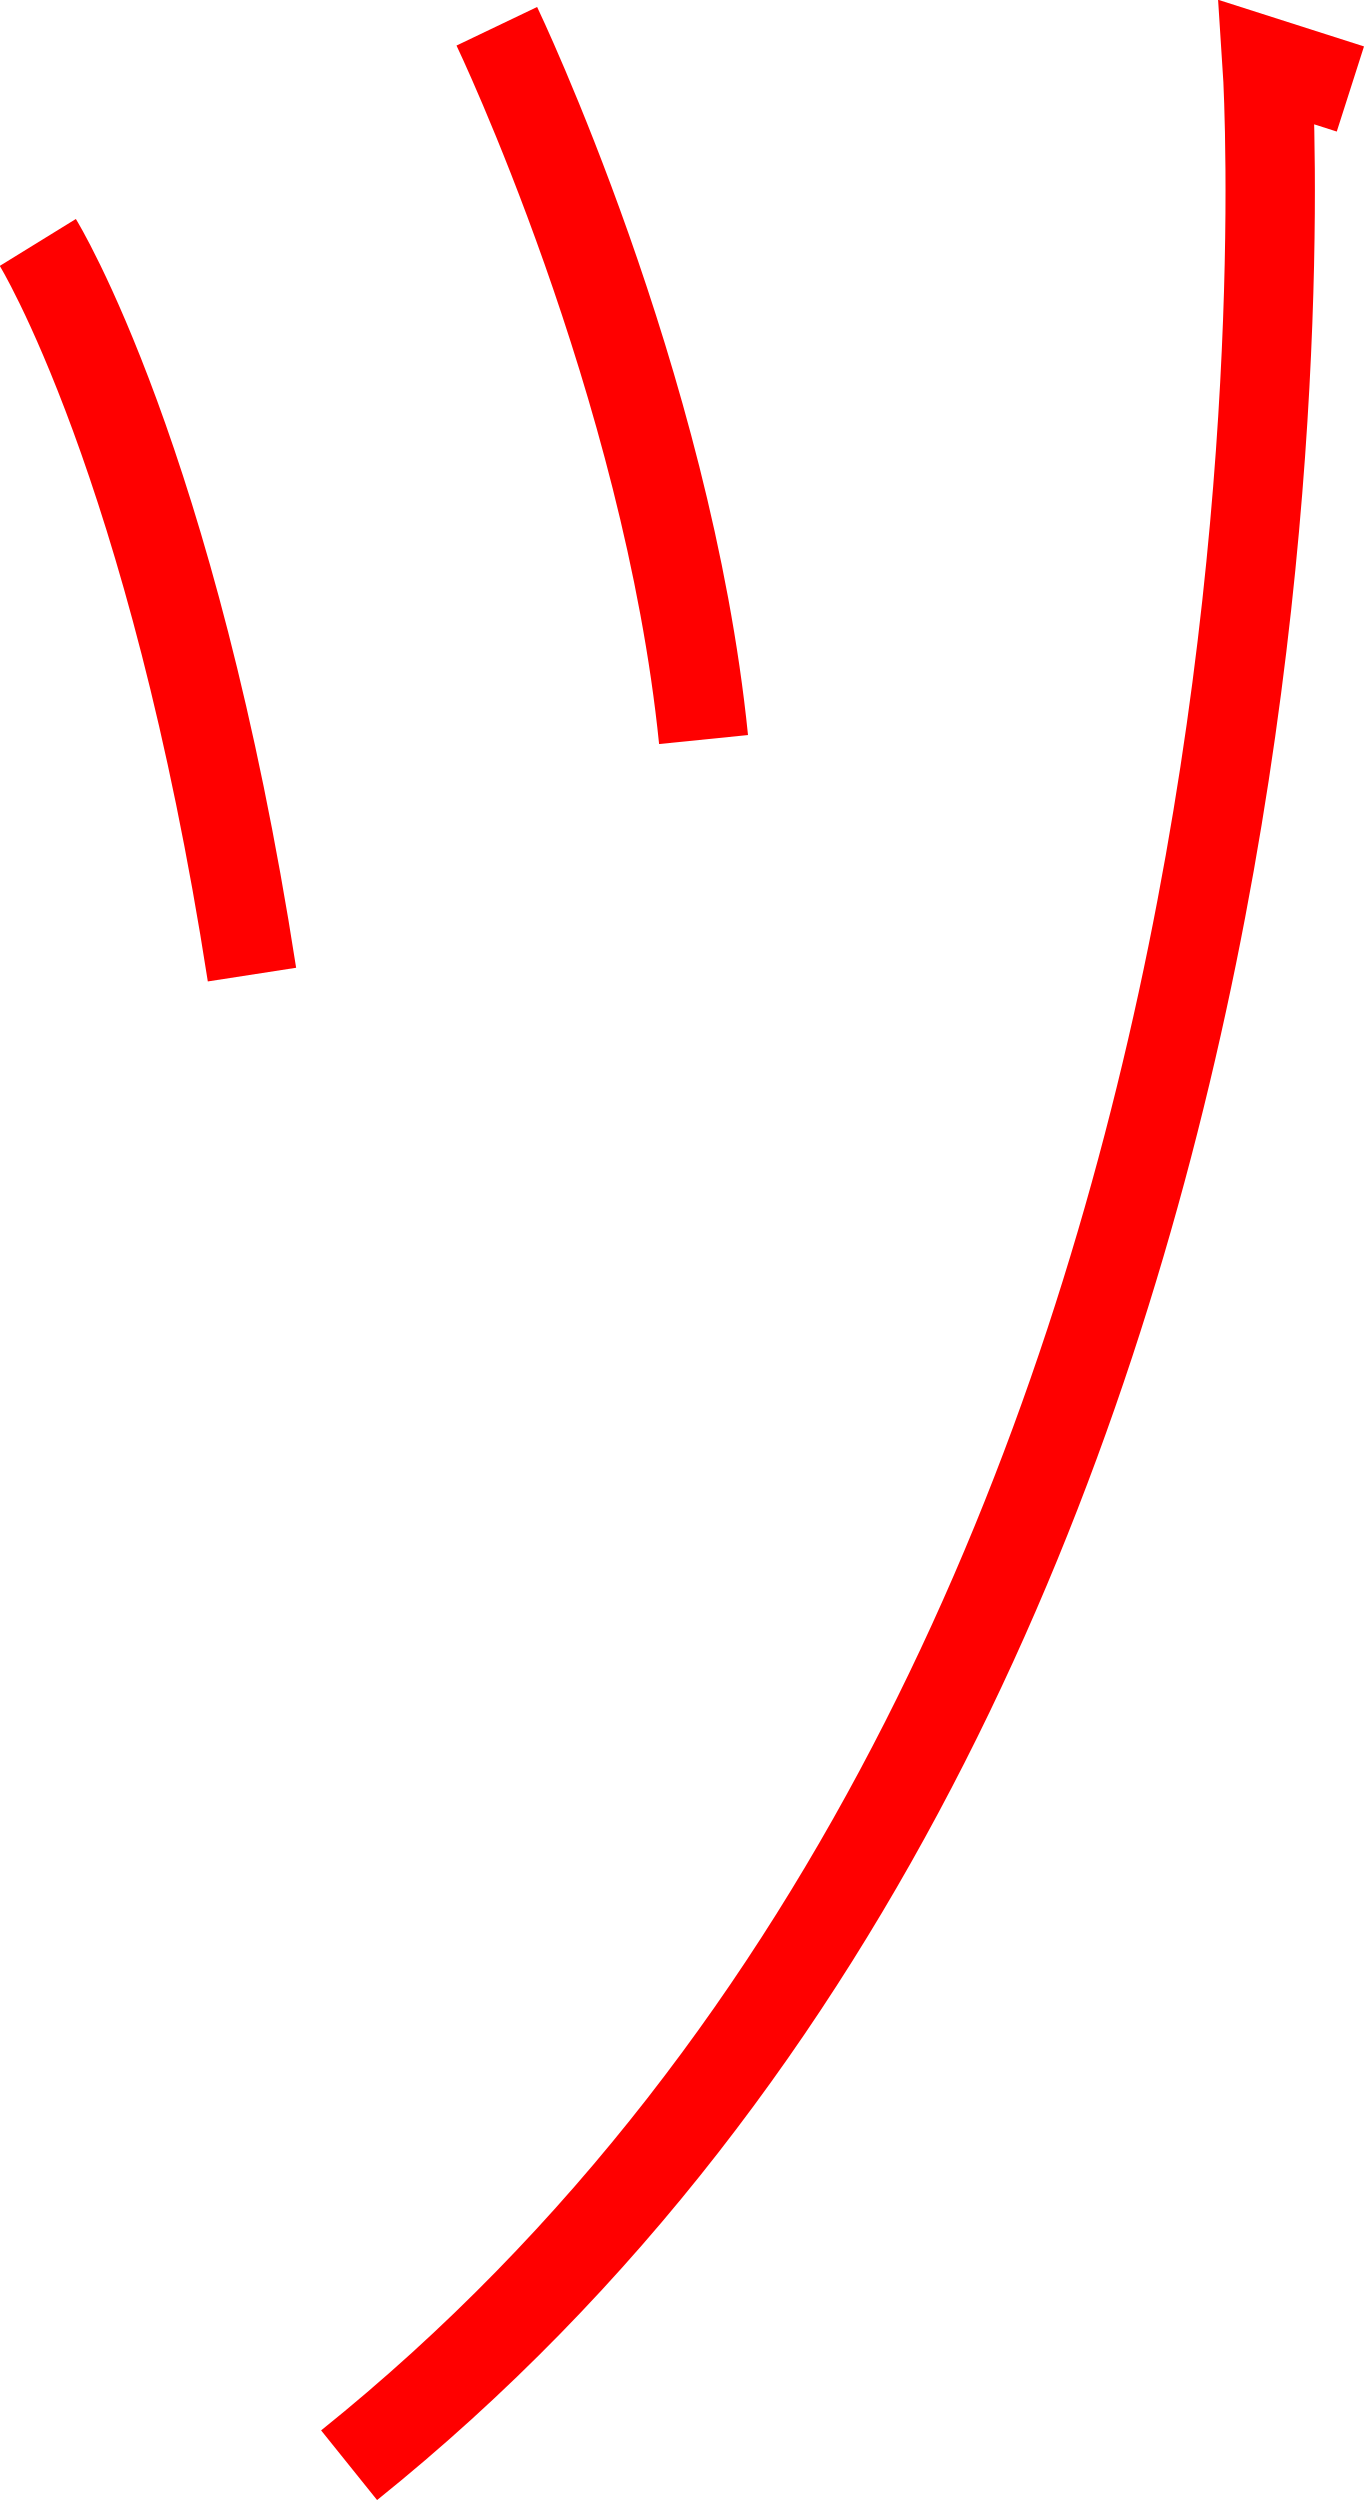
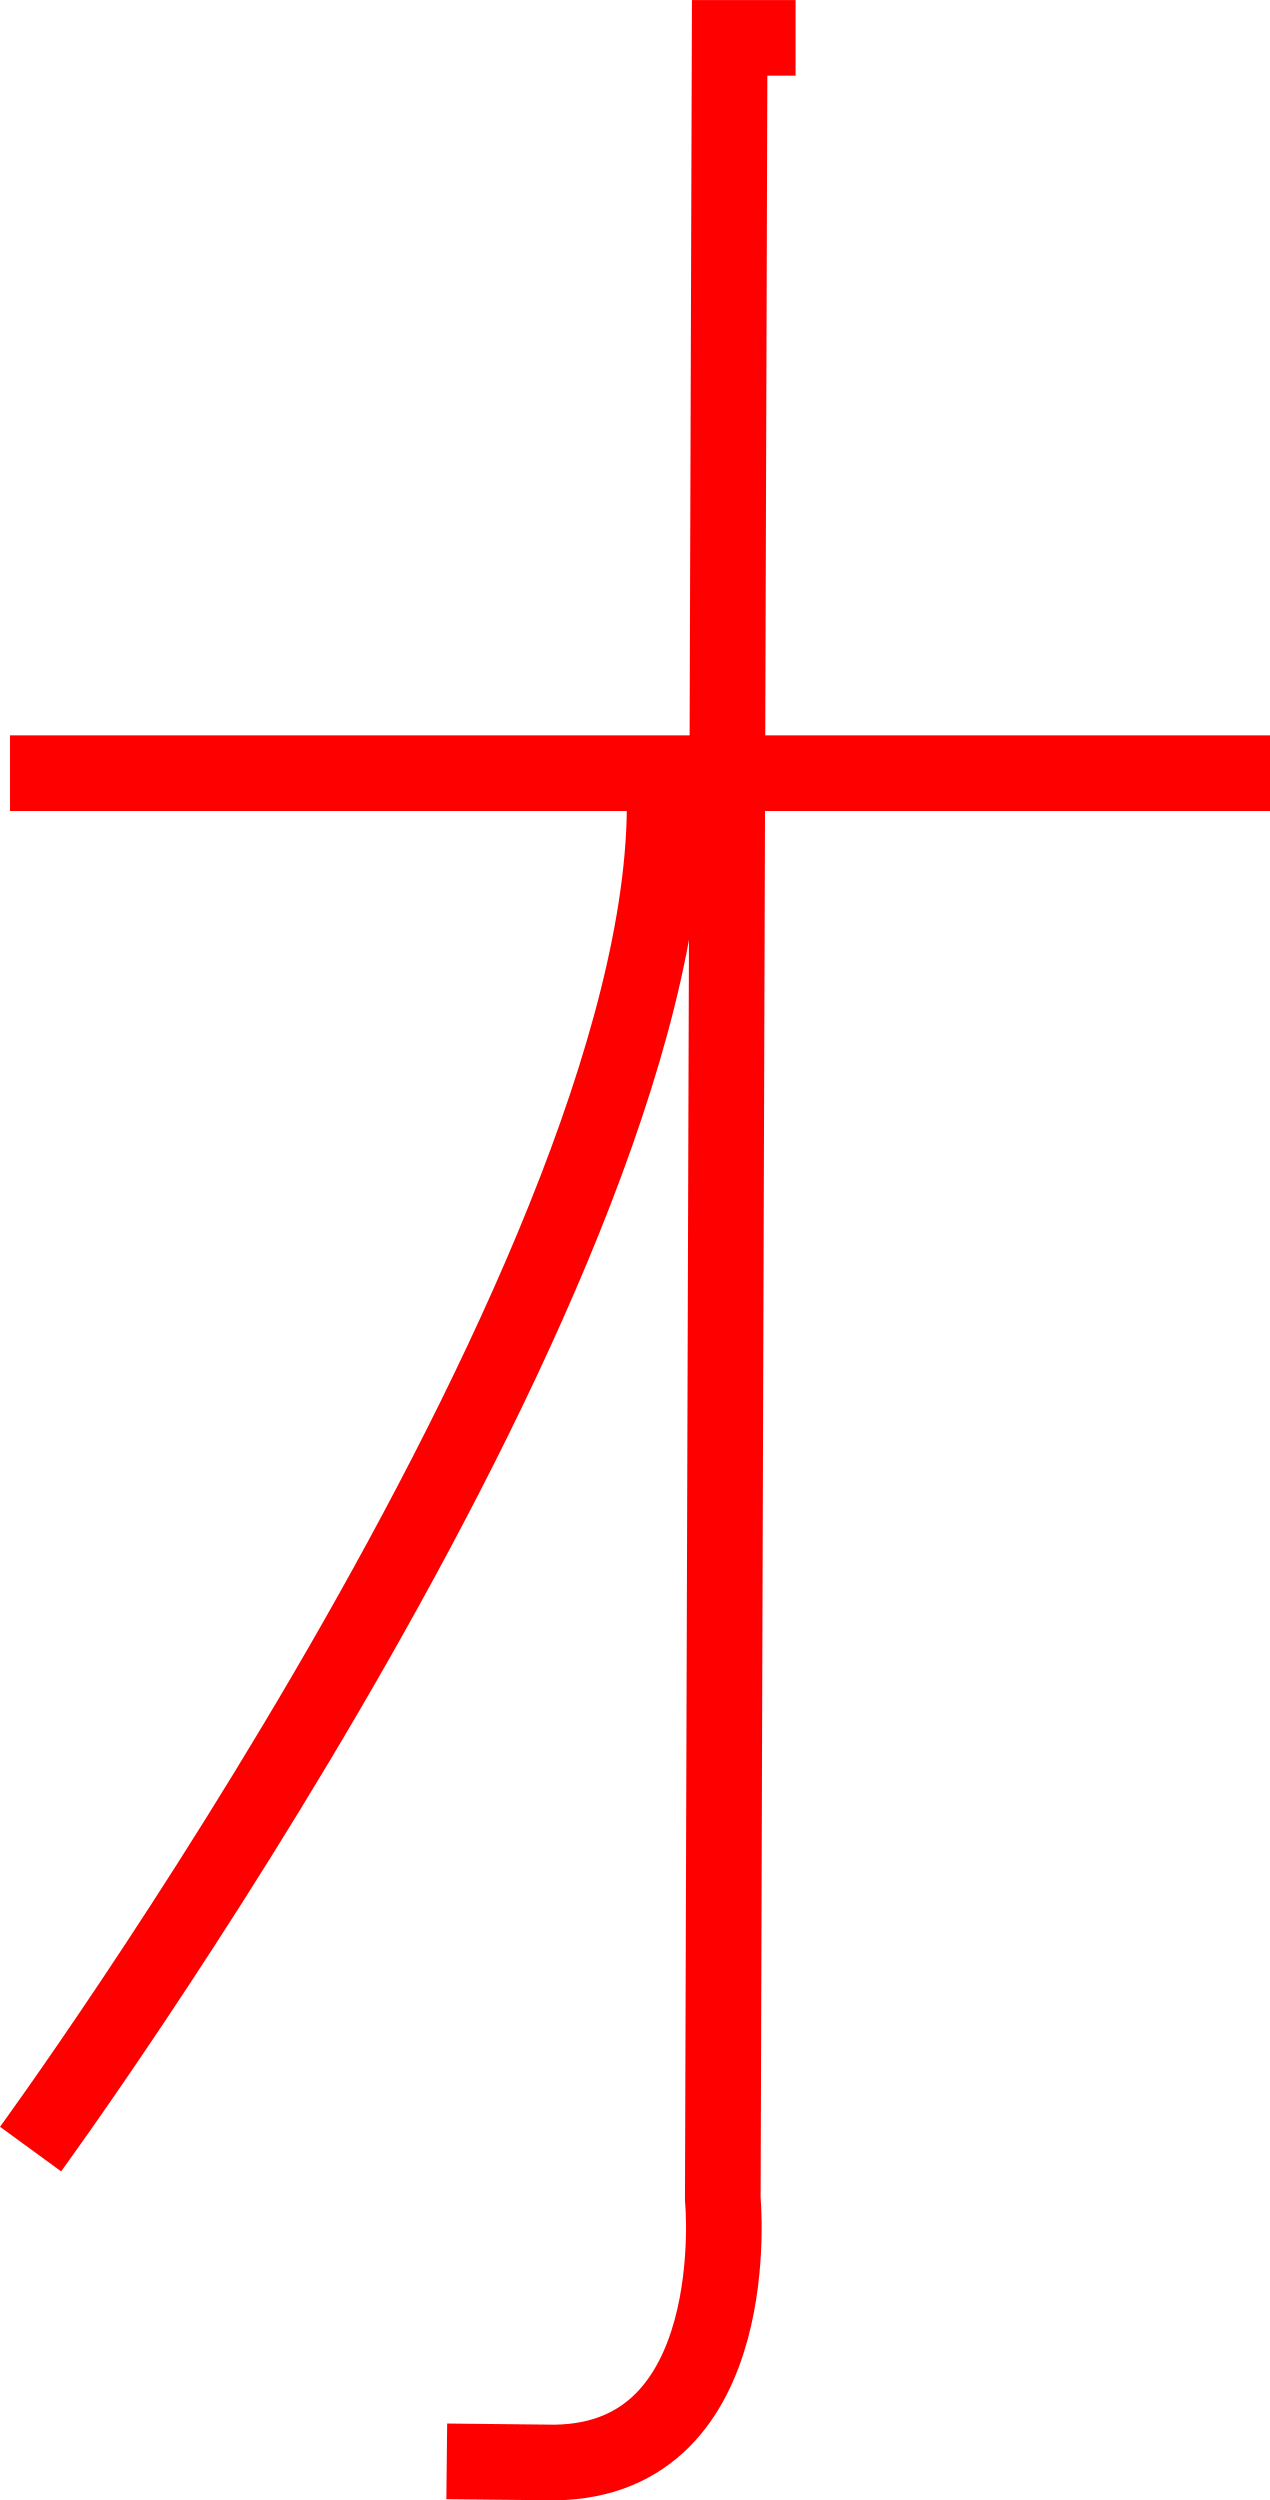
- <svg xmlns="http://www.w3.org/2000/svg" width="4.044mm" height="7.413mm" viewBox="0 0 4.044 7.413" version="1.1" id="svg1">
+ <svg xmlns="http://www.w3.org/2000/svg" width="4.449mm" height="8.758mm" viewBox="0 0 4.449 8.758" version="1.1" id="svg1">
  <defs id="defs1" />
-   <g id="layer2" style="stroke:#ff0000" transform="translate(-73.70386,-12.80011)">
-     <path style="font-variation-settings:normal;vector-effect:none;fill:none;fill-opacity:1;stroke:#ff0000;stroke-width:0.265px;stroke-linecap:butt;stroke-linejoin:miter;stroke-miterlimit:4;stroke-dasharray:none;stroke-dashoffset:0;stroke-opacity:1;-inkscape-stroke:none;stop-color:#000000" d="m 73.816,13.519 c 0,0 0.399,0.647 0.635,2.171" id="path25" />
-     <path style="font-variation-settings:normal;vector-effect:none;fill:none;fill-opacity:1;stroke:#ff0000;stroke-width:0.265px;stroke-linecap:butt;stroke-linejoin:miter;stroke-miterlimit:4;stroke-dasharray:none;stroke-dashoffset:0;stroke-opacity:1;-inkscape-stroke:none;stop-color:#000000" d="m 75.177,12.878 c 0,0 0.506,1.057 0.613,2.115" id="path26" />
-     <path style="font-variation-settings:normal;vector-effect:none;fill:none;fill-opacity:1;stroke:#ff0000;stroke-width:0.265px;stroke-linecap:butt;stroke-linejoin:miter;stroke-miterlimit:4;stroke-dasharray:none;stroke-dashoffset:0;stroke-opacity:1;-inkscape-stroke:none;stop-color:#000000" d="m 77.708,13.064 -0.247,-0.079 c 0,0 0.315,4.685 -2.722,7.125" id="path27" />
+   <g id="layer2" style="stroke:#ff0000" transform="translate(-78.76392,-11.62237)">
+     <g id="g14">
+       <path style="font-variation-settings:normal;vector-effect:none;fill:none;fill-opacity:1;stroke:#ff0000;stroke-width:0.265px;stroke-linecap:butt;stroke-linejoin:miter;stroke-miterlimit:4;stroke-dasharray:none;stroke-dashoffset:0;stroke-opacity:1;-inkscape-stroke:none;stop-color:#000000" d="m 78.799,14.331 h 4.414" id="path28" />
+       <path style="font-variation-settings:normal;vector-effect:none;fill:none;fill-opacity:1;stroke:#ff0000;stroke-width:0.265px;stroke-linecap:butt;stroke-linejoin:miter;stroke-miterlimit:4;stroke-dasharray:none;stroke-dashoffset:0;stroke-opacity:1;-inkscape-stroke:none;stop-color:#000000" d="m 81.551,11.755 h -0.231 l -0.024,7.571 c 0,0 0.087,0.915 -0.589,0.923 l -0.378,-0.004" id="path29" />
+       <path style="font-variation-settings:normal;vector-effect:none;fill:none;fill-opacity:1;stroke:#ff0000;stroke-width:0.265px;stroke-linecap:butt;stroke-linejoin:miter;stroke-miterlimit:4;stroke-dasharray:none;stroke-dashoffset:0;stroke-opacity:1;-inkscape-stroke:none;stop-color:#000000" d="m 78.871,19.151 c 0,0 2.306,-3.157 2.219,-4.804" id="path30" />
+     </g>
  </g>
</svg>
